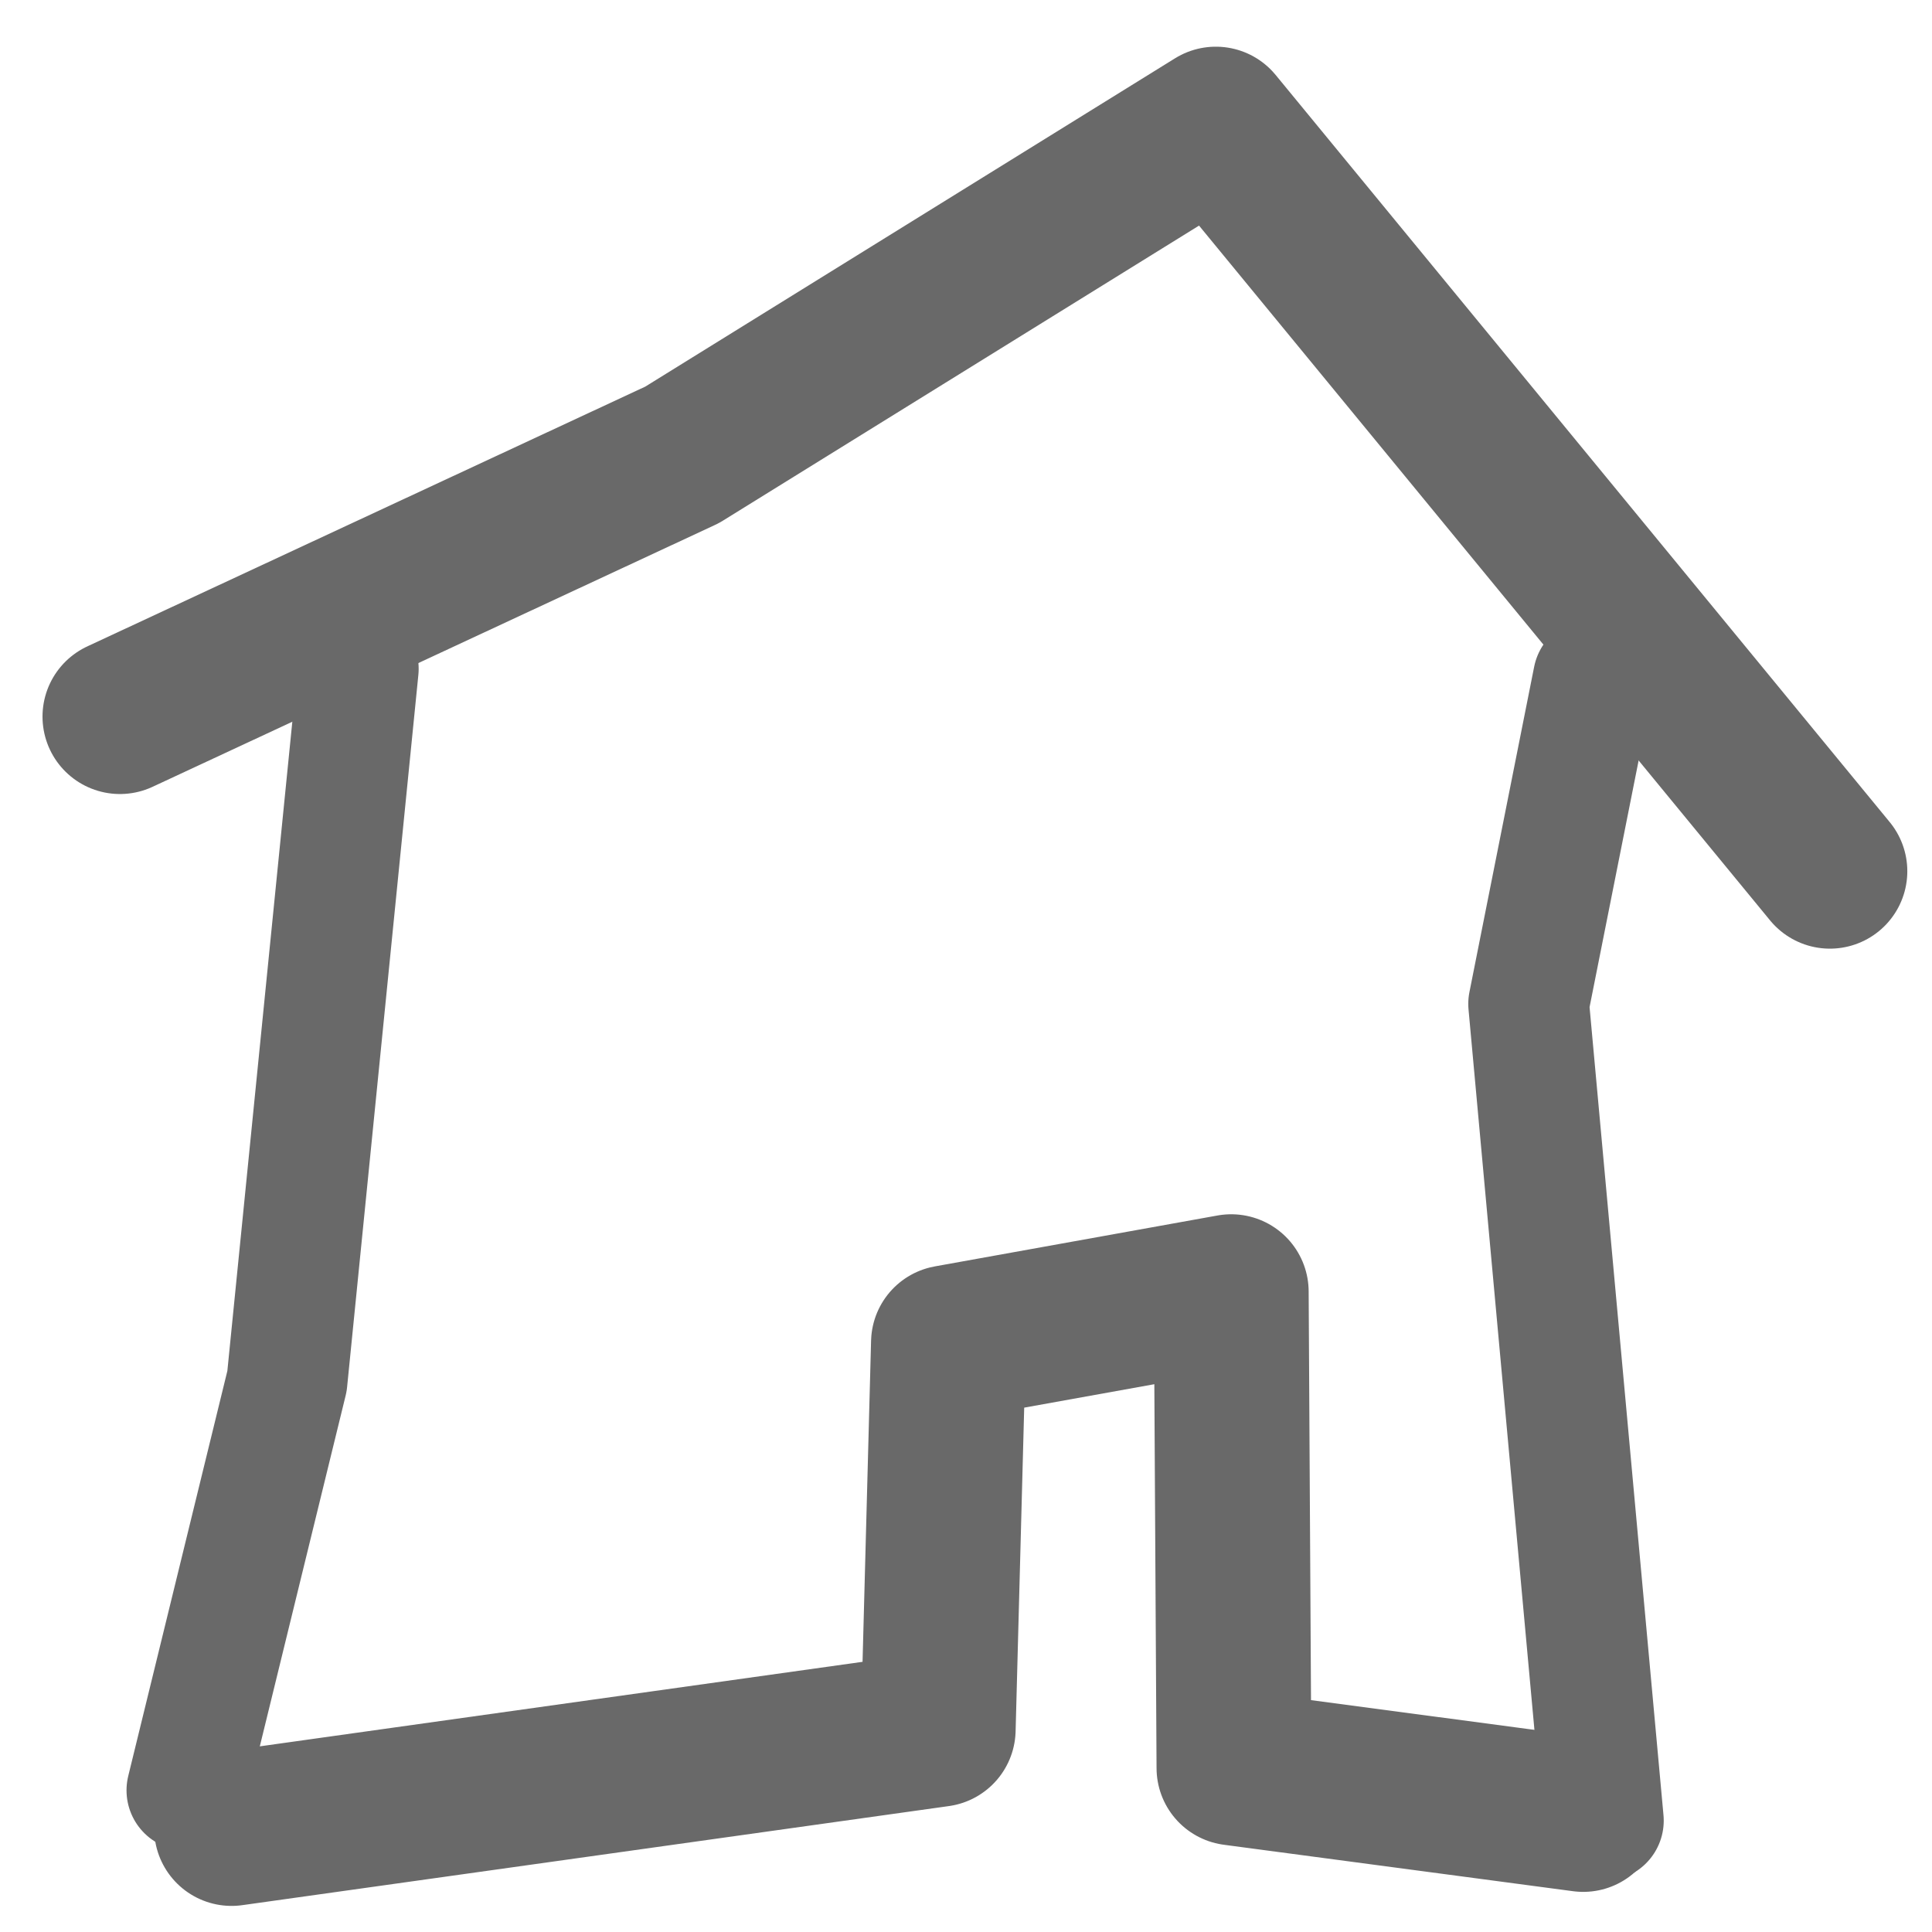
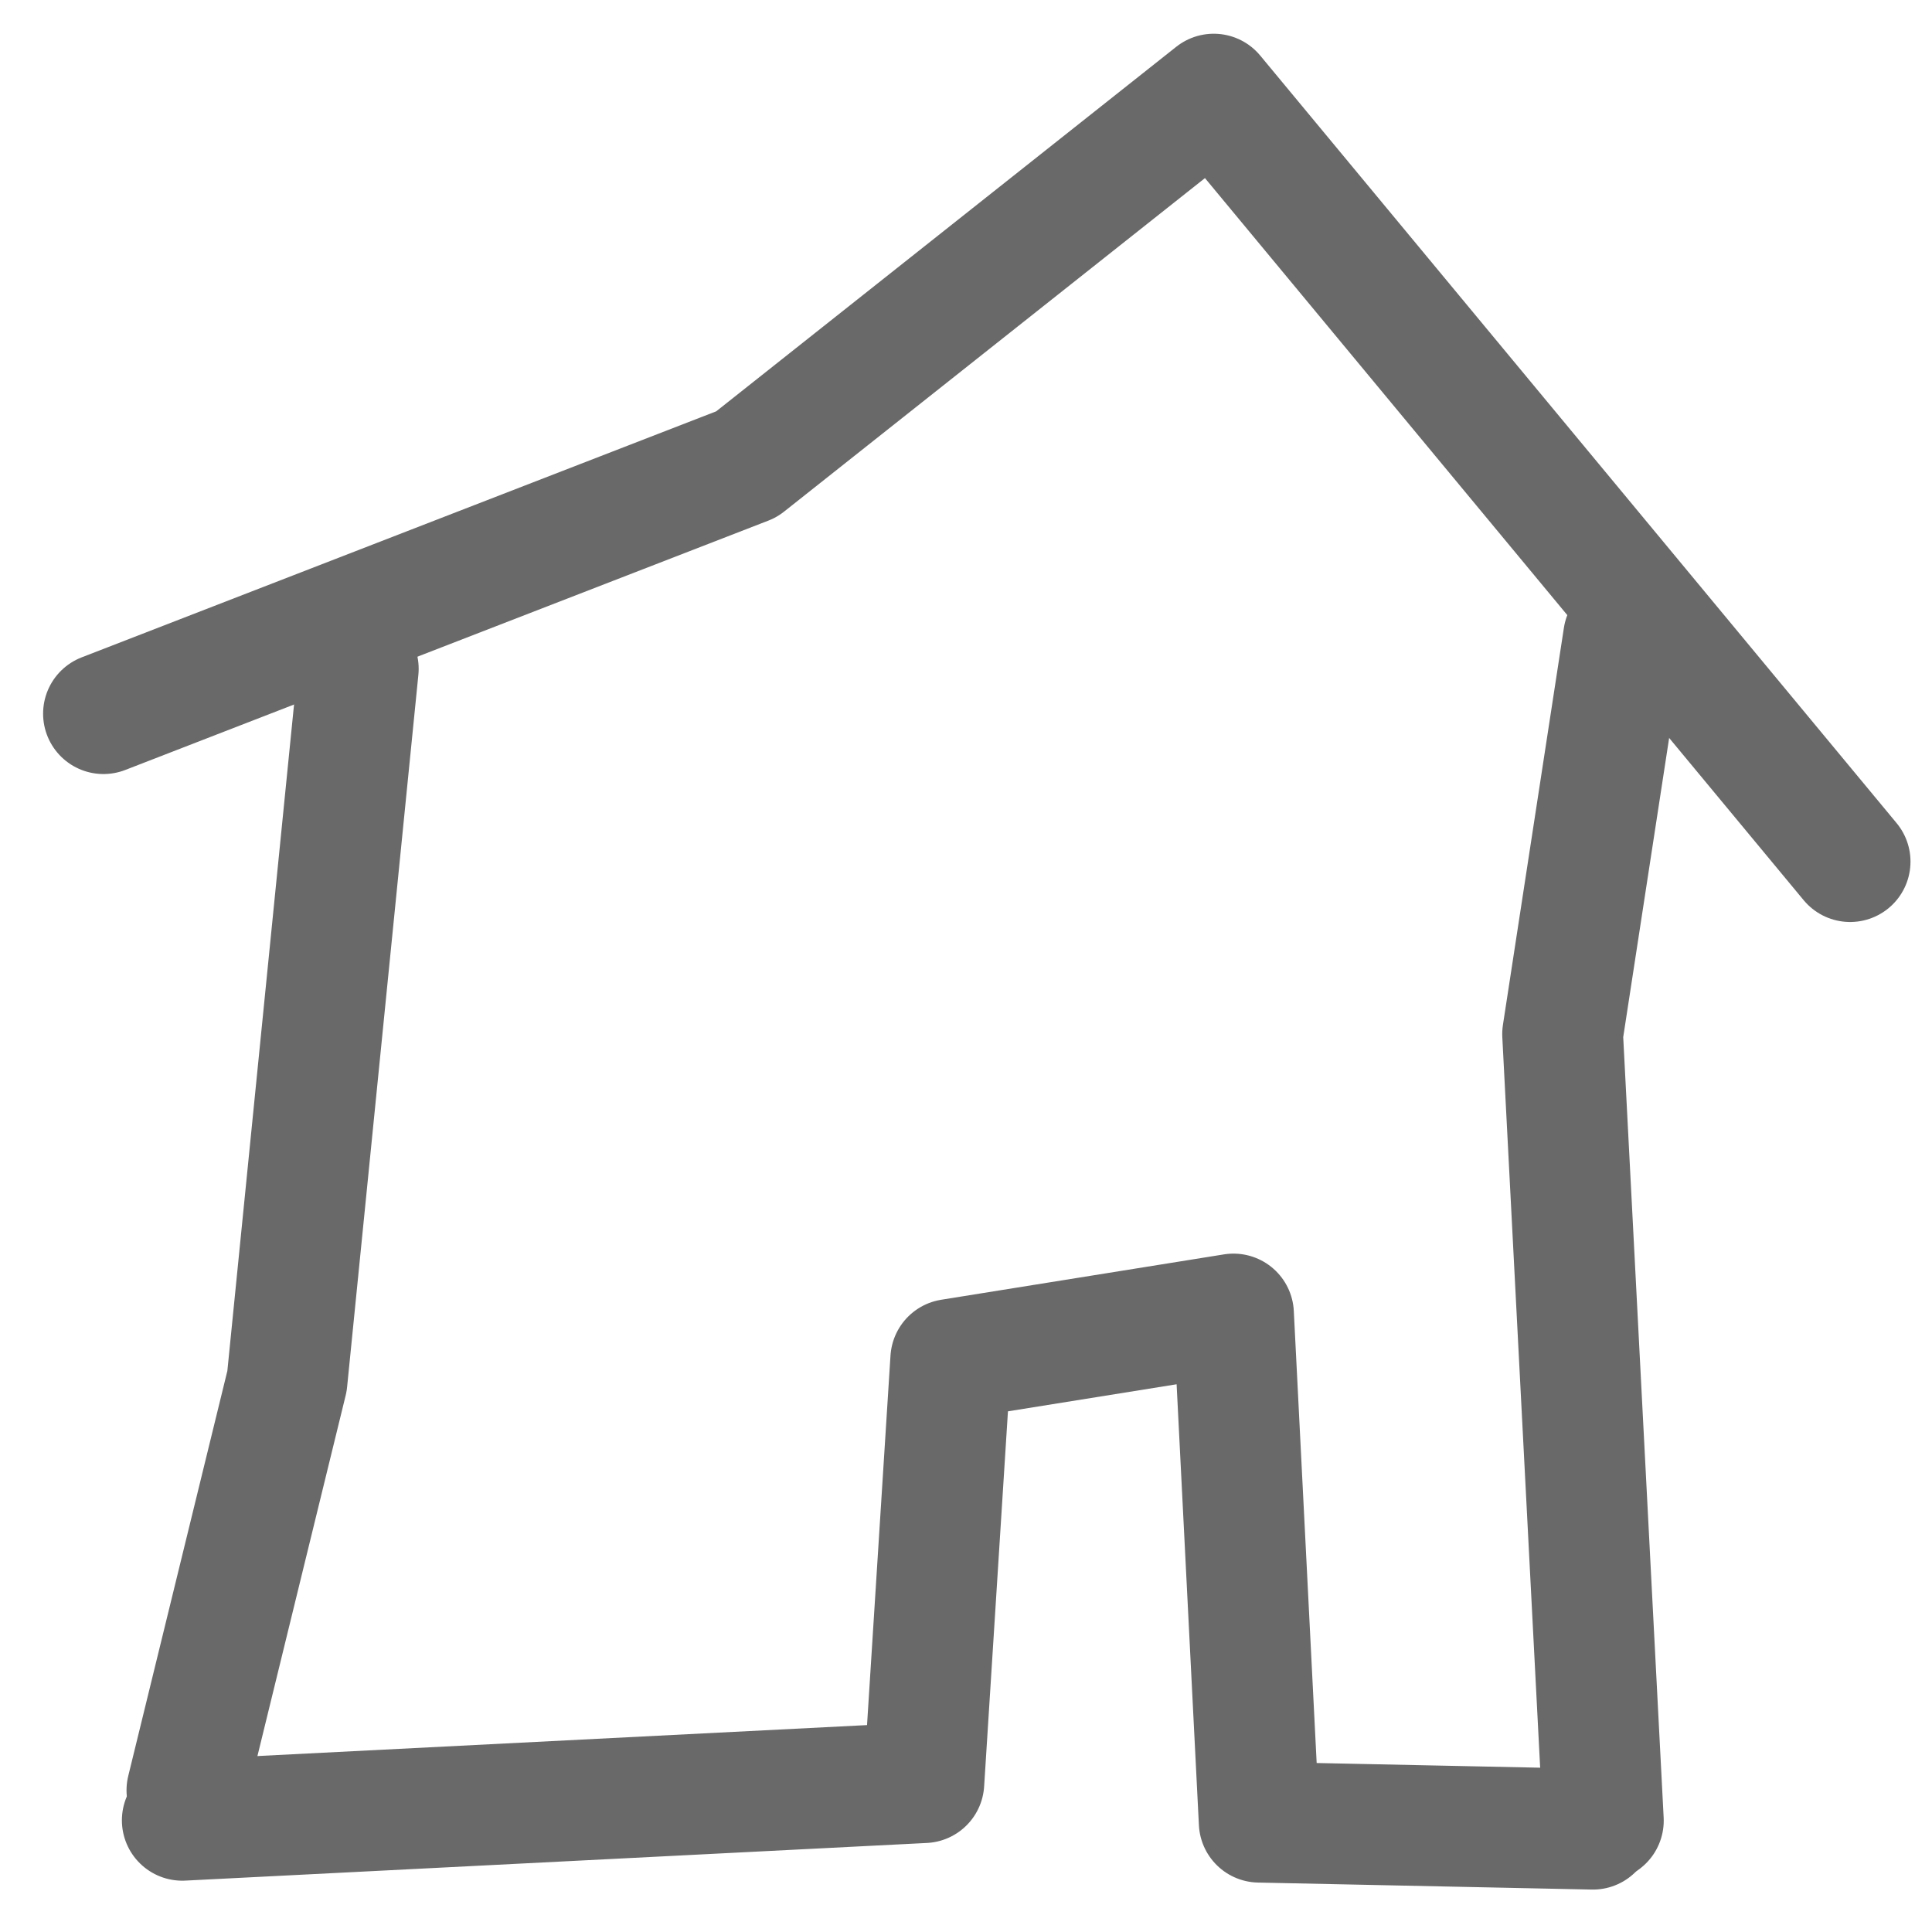
<svg xmlns="http://www.w3.org/2000/svg" width="46.08pt" height="46.08pt" viewBox="0 0 46.08 46.08">
  <defs />
-   <path id="shape0" transform="translate(4.457606, 15.95206)" fill="none" stroke="#696969" stroke-width="2.88" stroke-linecap="round" stroke-linejoin="round" d="M33.784 27.471L32.002 7.992L33.546 0.231M4.088 0L2.388 16.989L0 26.749" />
-   <path id="shape1" transform="matrix(1.282356 0 0 1.282356 2.860449 2.960094)" fill="none" stroke="#696969" stroke-width="2.88" stroke-linecap="round" stroke-linejoin="round" d="M0 11.02L10.456 6.152L20.383 0L31.804 13.896" />
-   <path id="shape01" transform="matrix(1.282356 0 0 1.282356 5.523125 30.80809)" fill="none" stroke="#696969" stroke-width="2.88" stroke-linecap="round" stroke-linejoin="round" d="M0 9.984L13.143 8.141L13.334 0.947L18.593 0L18.644 8.859L25.14 9.723" />
+   <path id="shape0" transform="translate(4.457606, 15.19338)" fill="none" stroke="#696969" stroke-width="2.88" stroke-linecap="round" stroke-linejoin="round" d="M33.784 28.23L32.812 9.47L34.266 0M4.088 0.759L2.388 17.747L0 27.507" />
+   <path id="shape1" transform="translate(2.467949, 2.244447)" fill="none" stroke="#696969" stroke-width="2.88" stroke-linecap="round" stroke-linejoin="round" d="M0 14.777L15.338 8.83L26.481 0L41.659 18.306" />
+   <path id="shape01" transform="translate(4.347299, 31.34012)" fill="none" stroke="#696969" stroke-width="2.88" stroke-linecap="round" stroke-linejoin="round" d="M0 12.076L17.688 11.178L18.329 1.082L25.073 0L25.686 12.121L33.645 12.288" />
</svg>
